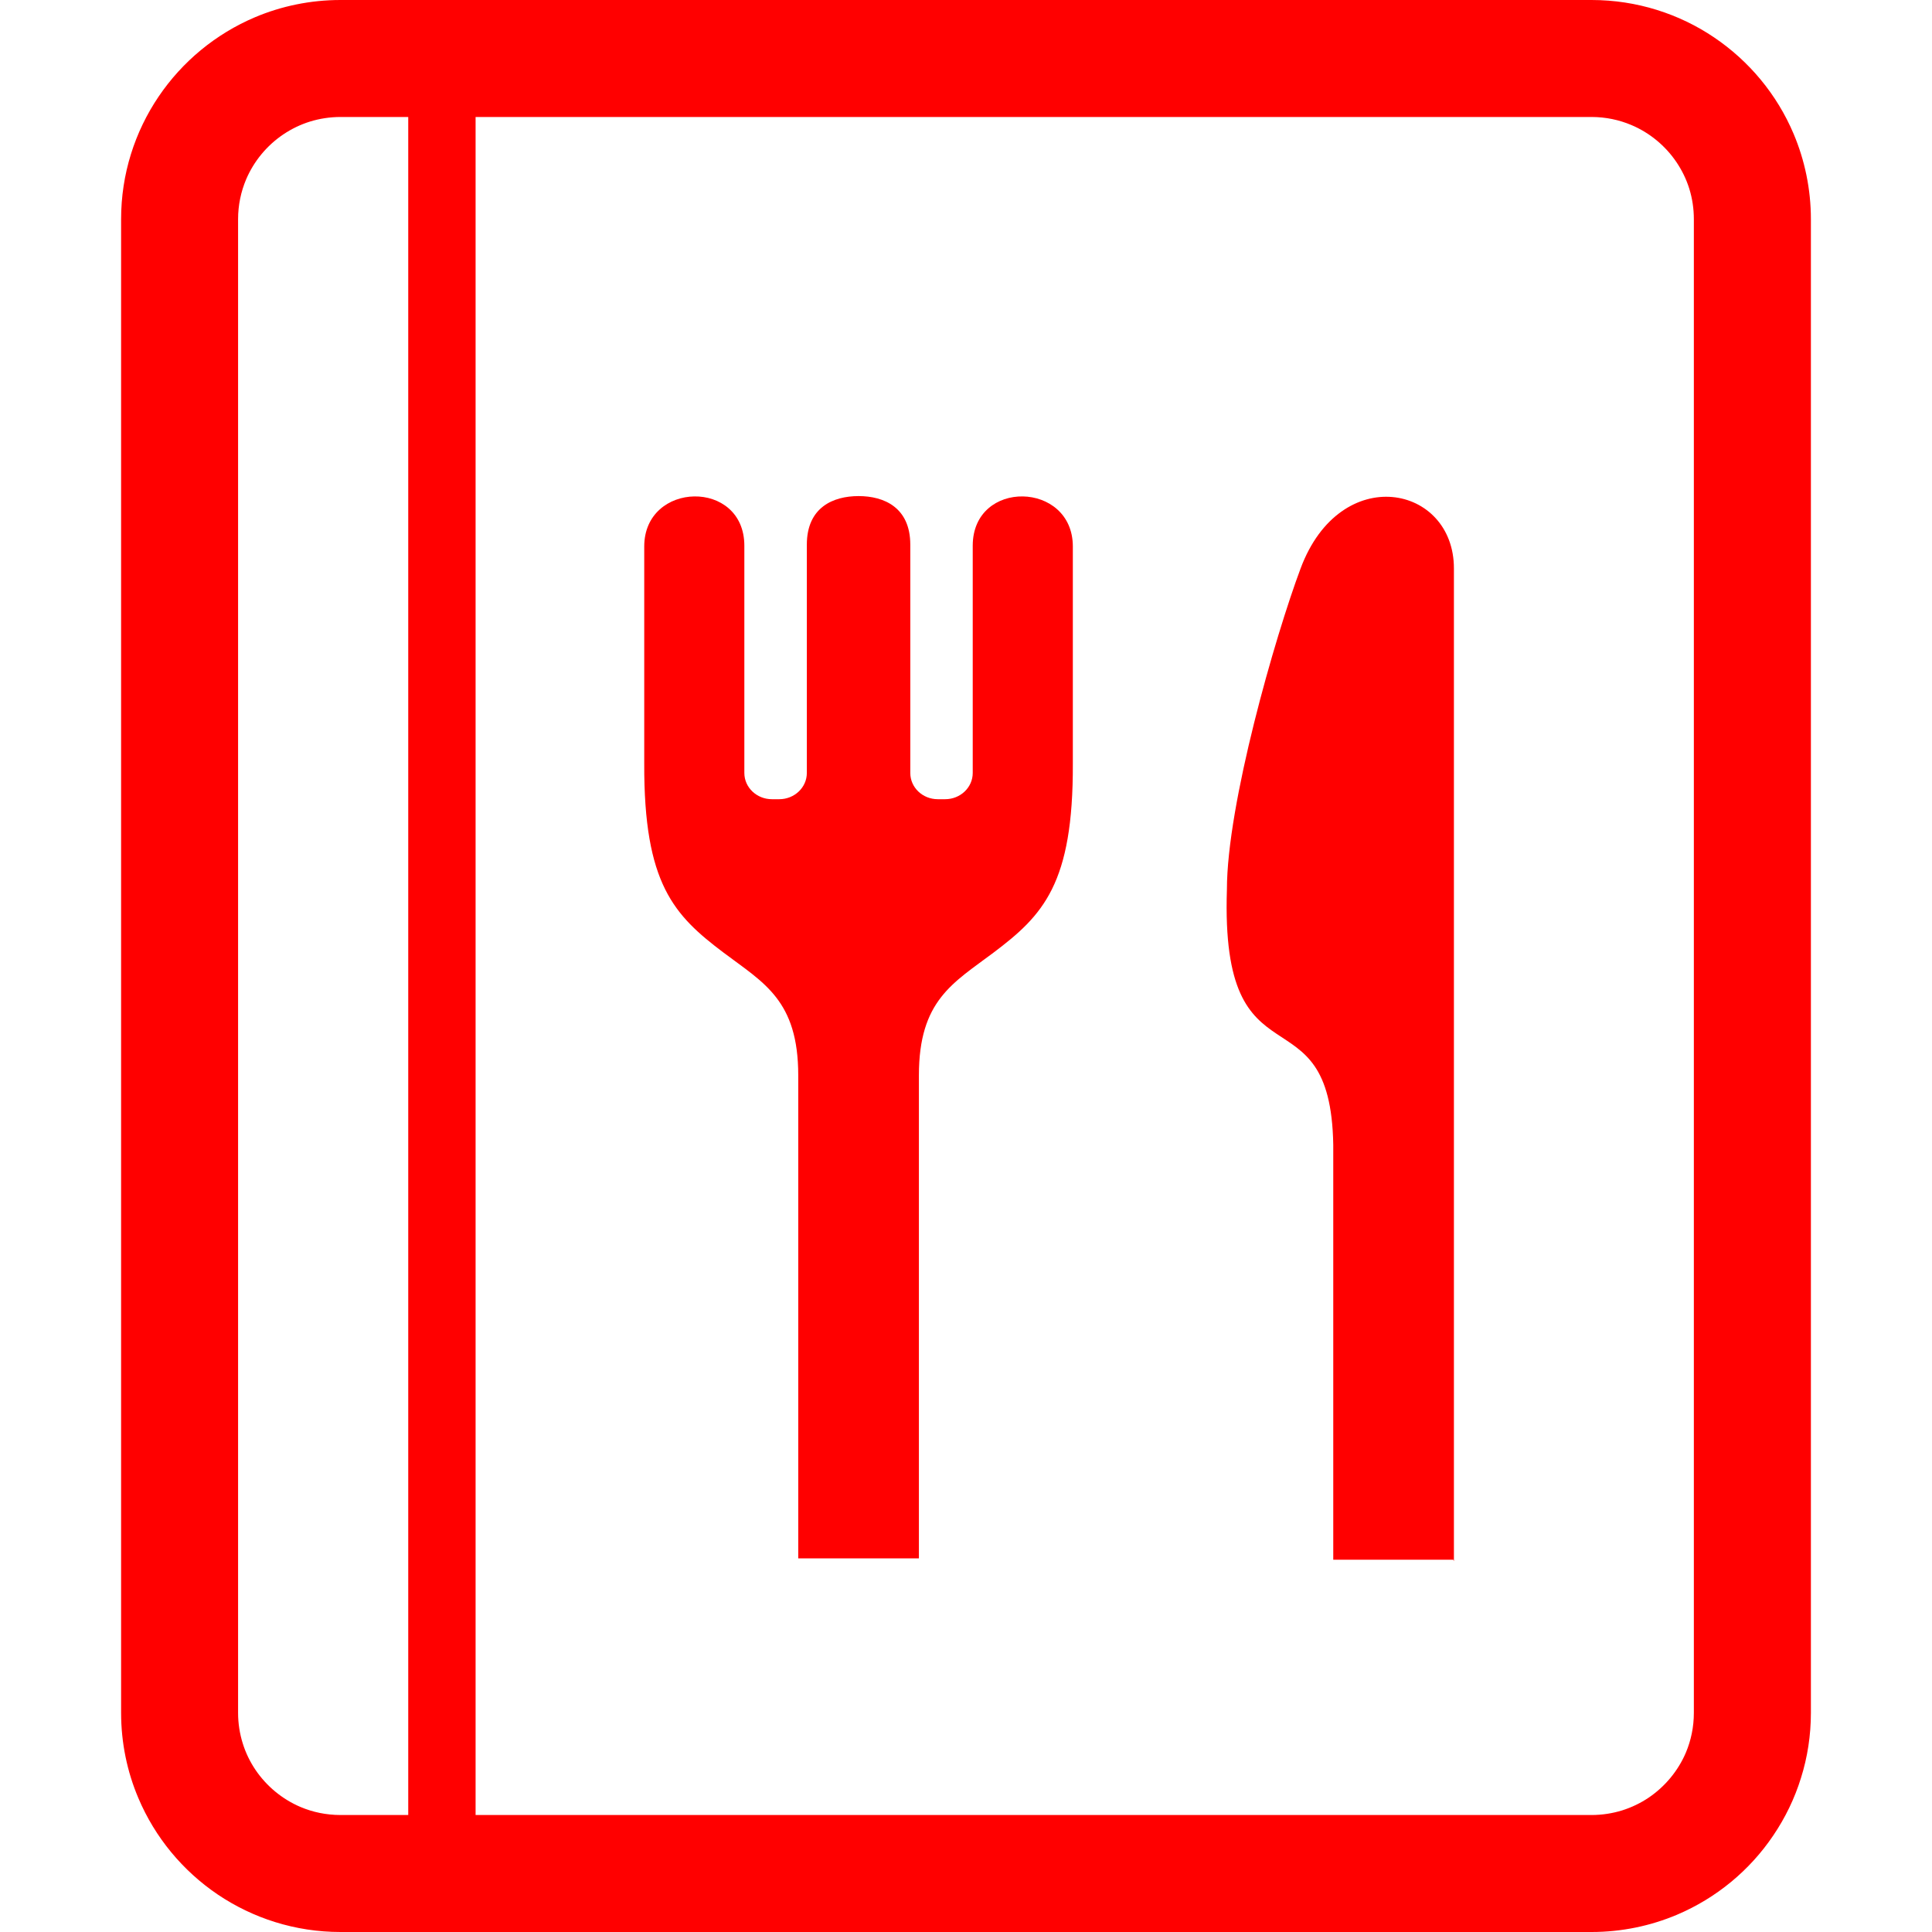
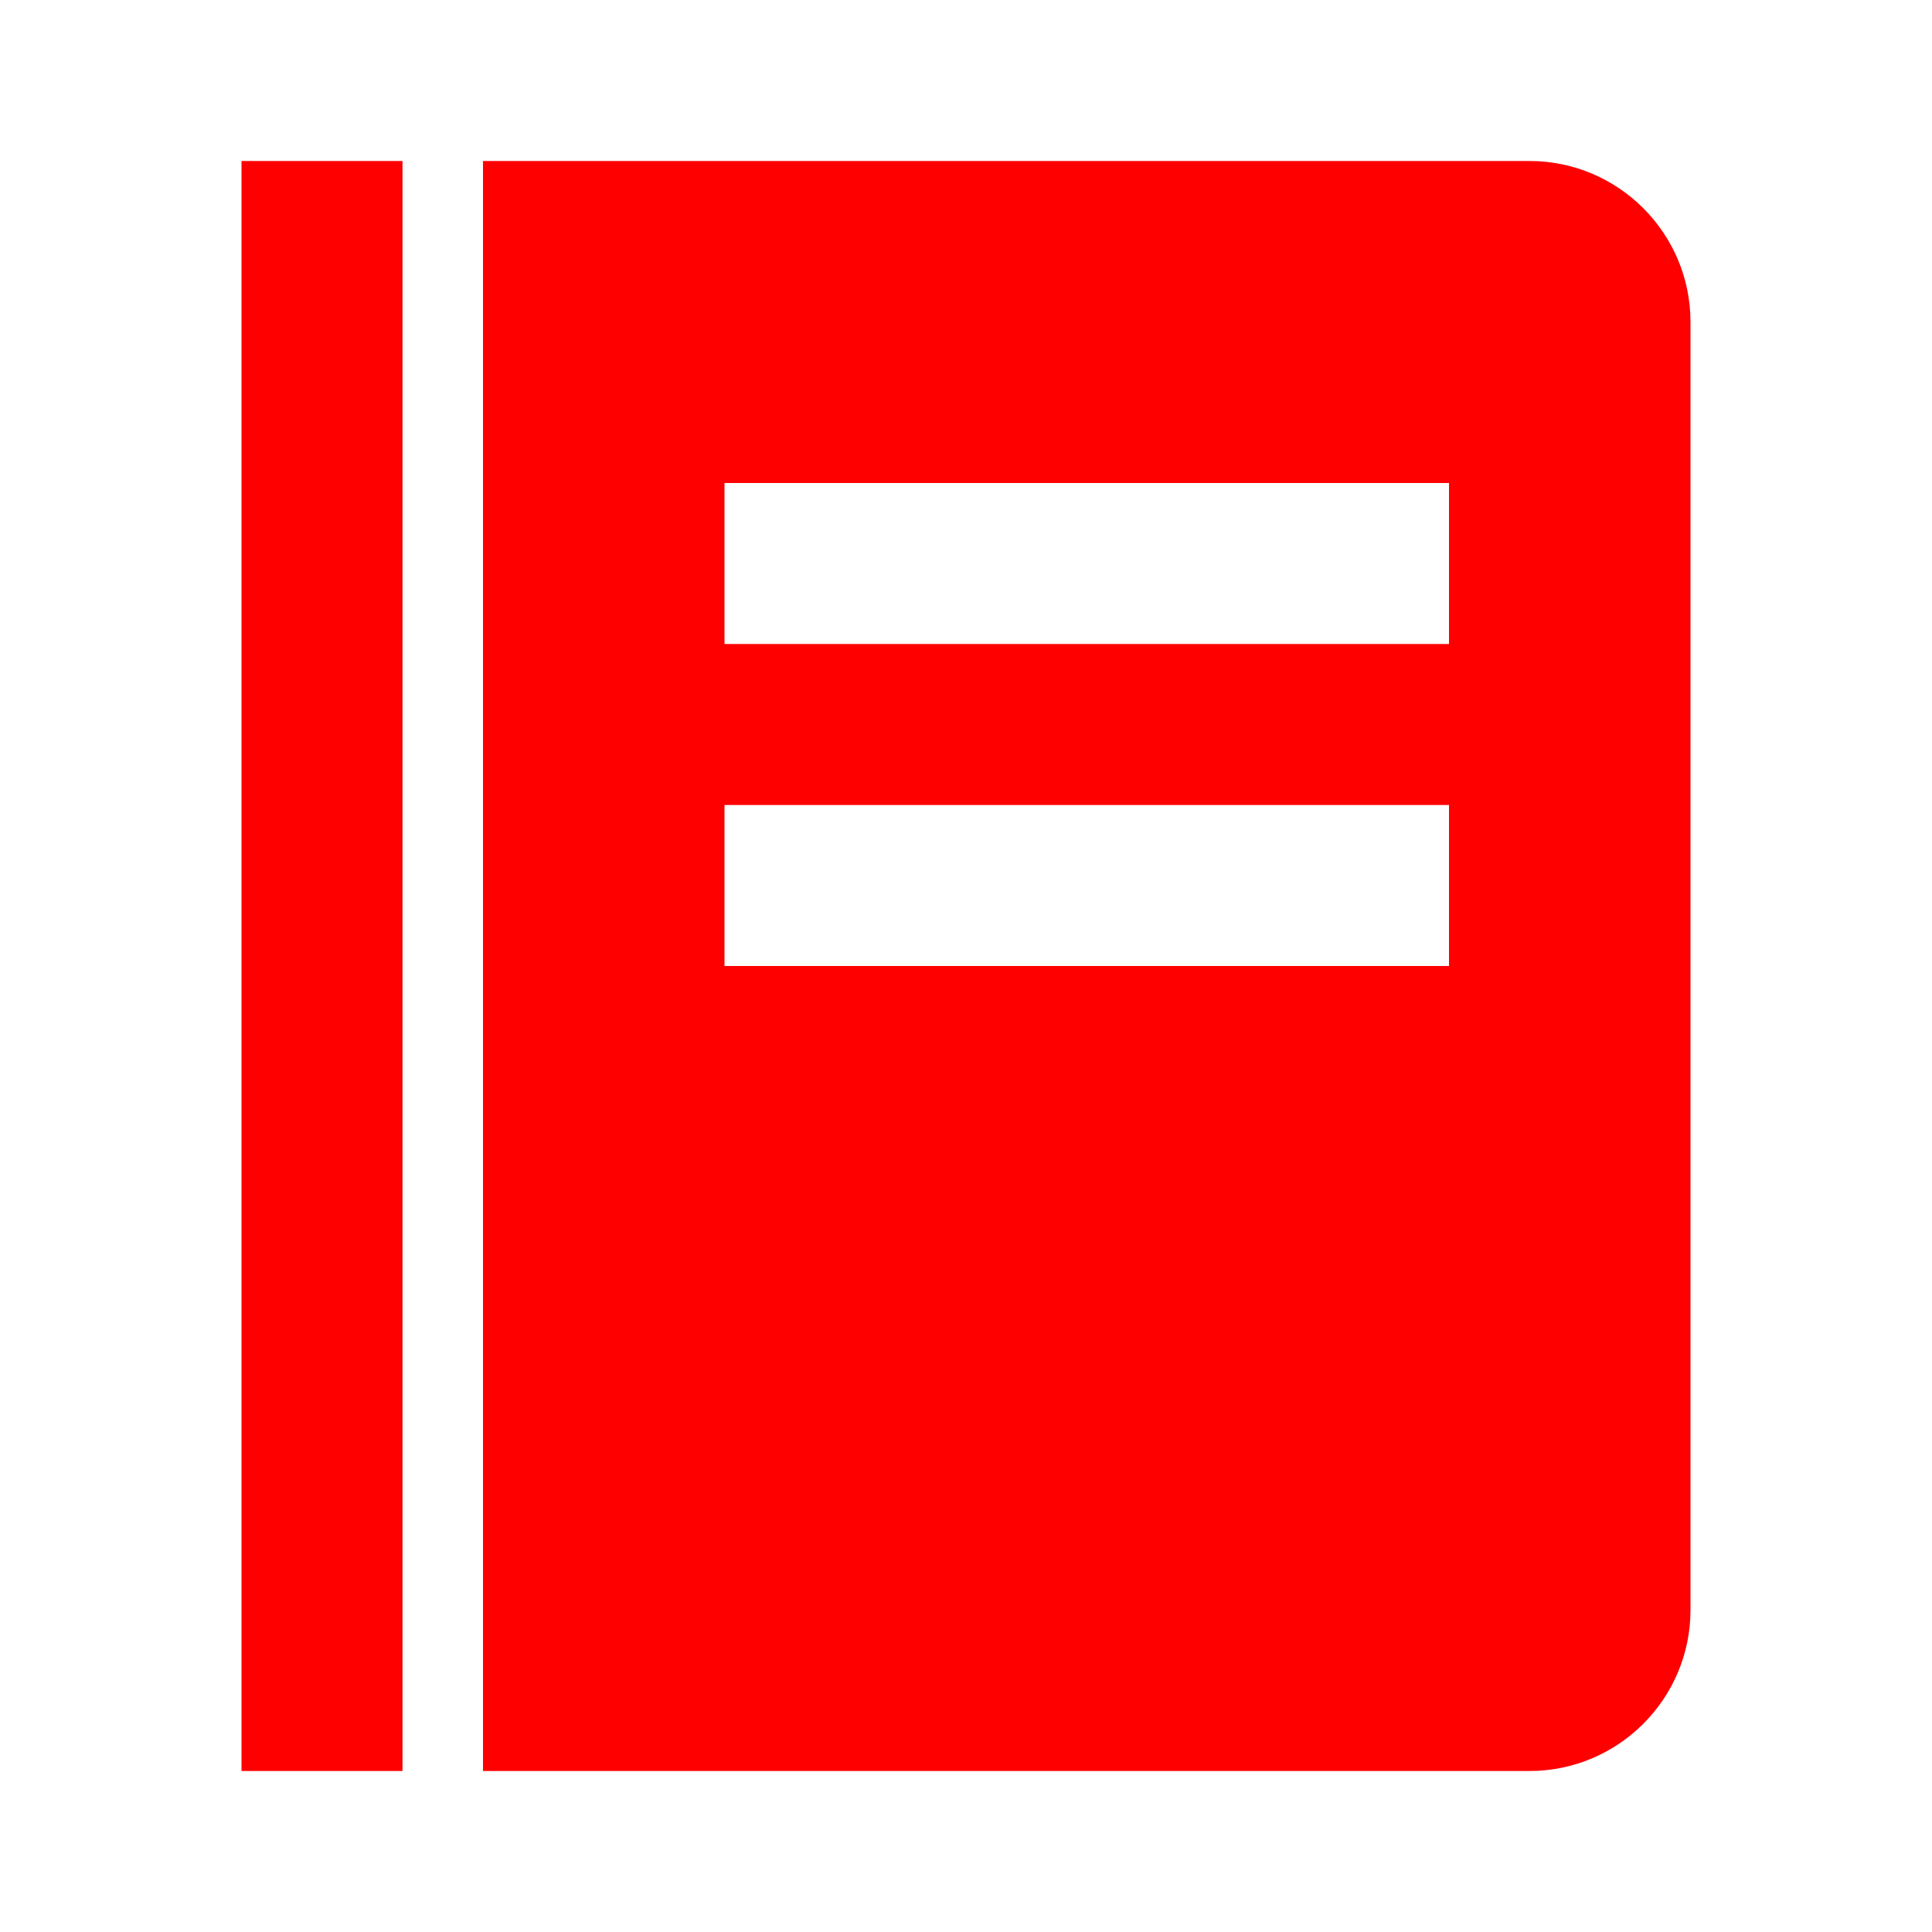
- <svg xmlns="http://www.w3.org/2000/svg" height="800px" width="800px" version="1.1" id="_x32_" viewBox="0 0 512 512" xml:space="preserve">
-   <style type="text/css">
- 	.st0{fill:#ff0000;}
- </style>
-   <g>
-     <path class="st0" d="M257.783,144.629v60.21c0,3.854-3.271,6.959-7.308,6.959h-1.948c-4.036,0-7.29-3.105-7.29-6.959V144.35   c0-9.916-7.011-12.882-13.708-12.882c-6.715,0-13.709,2.966-13.709,12.882v60.489c0,3.854-3.288,6.959-7.306,6.959h-1.948   c-4.019,0-7.307-3.105-7.307-6.959v-60.21c0-17.763-26.53-17.162-26.53,0.2c0,20.79,0,57.497,0,57.497   c-0.121,31.924,7.863,40.222,21.068,50.164c10.647,8.012,19.746,12.605,19.746,32.498v127.998h31.975V284.988   c0-19.893,9.081-24.486,19.728-32.498c13.205-9.942,21.19-18.24,21.068-50.164c0,0,0-36.708,0-57.497   C284.314,127.467,257.783,126.866,257.783,144.629z" />
-     <path class="st0" d="M344.68,150.622c-6.802,18.172-19.536,62.568-19.536,85.115c-1.775,54.235,27.452,25.165,28.183,67.639   v109.966h31.819l0.157,0.392c0,0,0-0.166,0-0.392c0-5.106,0-65.943,0-128.006c0-61.393,0-123.926,0-134.713   C385.303,128.467,355.241,122.361,344.68,150.622z" />
-     <path class="st0" d="M475.332,35.481c-4.419-10.448-11.778-19.285-21.05-25.548c-4.627-3.132-9.742-5.61-15.222-7.315   C433.579,0.913,427.768,0,421.766,0H117.111h-4.888h-21.99c-8.002,0-15.692,1.626-22.651,4.567   C57.126,9.002,48.289,16.344,42.026,25.608c-3.132,4.636-5.62,9.751-7.324,15.23c-1.705,5.463-2.609,11.282-2.609,17.258v395.807   c0,7.976,1.618,15.657,4.575,22.615c4.419,10.448,11.778,19.285,21.034,25.548c4.645,3.131,9.776,5.618,15.239,7.315   C78.42,511.087,84.231,512,90.233,512h21.99h4.888h304.655c7.985,0,15.675-1.626,22.633-4.567   c10.456-4.428,19.311-11.769,25.556-21.042c3.131-4.627,5.637-9.751,7.324-15.222c1.723-5.463,2.628-11.282,2.628-17.266V58.096   C479.907,50.129,478.272,42.439,475.332,35.481z M108.186,480.998H90.233c-3.81-0.008-7.341-0.756-10.577-2.122   c-4.837-2.053-9.012-5.506-11.952-9.847c-1.461-2.166-2.61-4.532-3.392-7.072c-0.783-2.531-1.218-5.228-1.218-8.054V58.096   c0-3.775,0.766-7.298,2.122-10.534c2.053-4.828,5.498-9.002,9.847-11.934c2.174-1.462,4.541-2.619,7.08-3.41   c2.54-0.783,5.237-1.21,8.09-1.218h17.954V480.998z M448.888,453.904c0,3.775-0.747,7.298-2.105,10.534   c-2.053,4.836-5.515,9.002-9.847,11.943c-2.174,1.462-4.558,2.61-7.08,3.401c-2.557,0.783-5.236,1.21-8.089,1.218H126.036V31.001   h295.731c3.792,0.009,7.324,0.766,10.56,2.132c4.853,2.044,9.028,5.506,11.952,9.838c1.461,2.166,2.627,4.541,3.41,7.071   c0.783,2.54,1.2,5.22,1.2,8.055V453.904z" />
-   </g>
+ <svg xmlns="http://www.w3.org/2000/svg" fill="#ff0000" width="800px" height="800px" viewBox="0 0 24 24">
+   <path d="M3 2h2v20H3zm16 0H6v20h13c1.103 0 2-.897 2-2V4c0-1.103-.897-2-2-2zm-1 10H9v-2h9v2zm0-4H9V6h9v2z" />
</svg>
